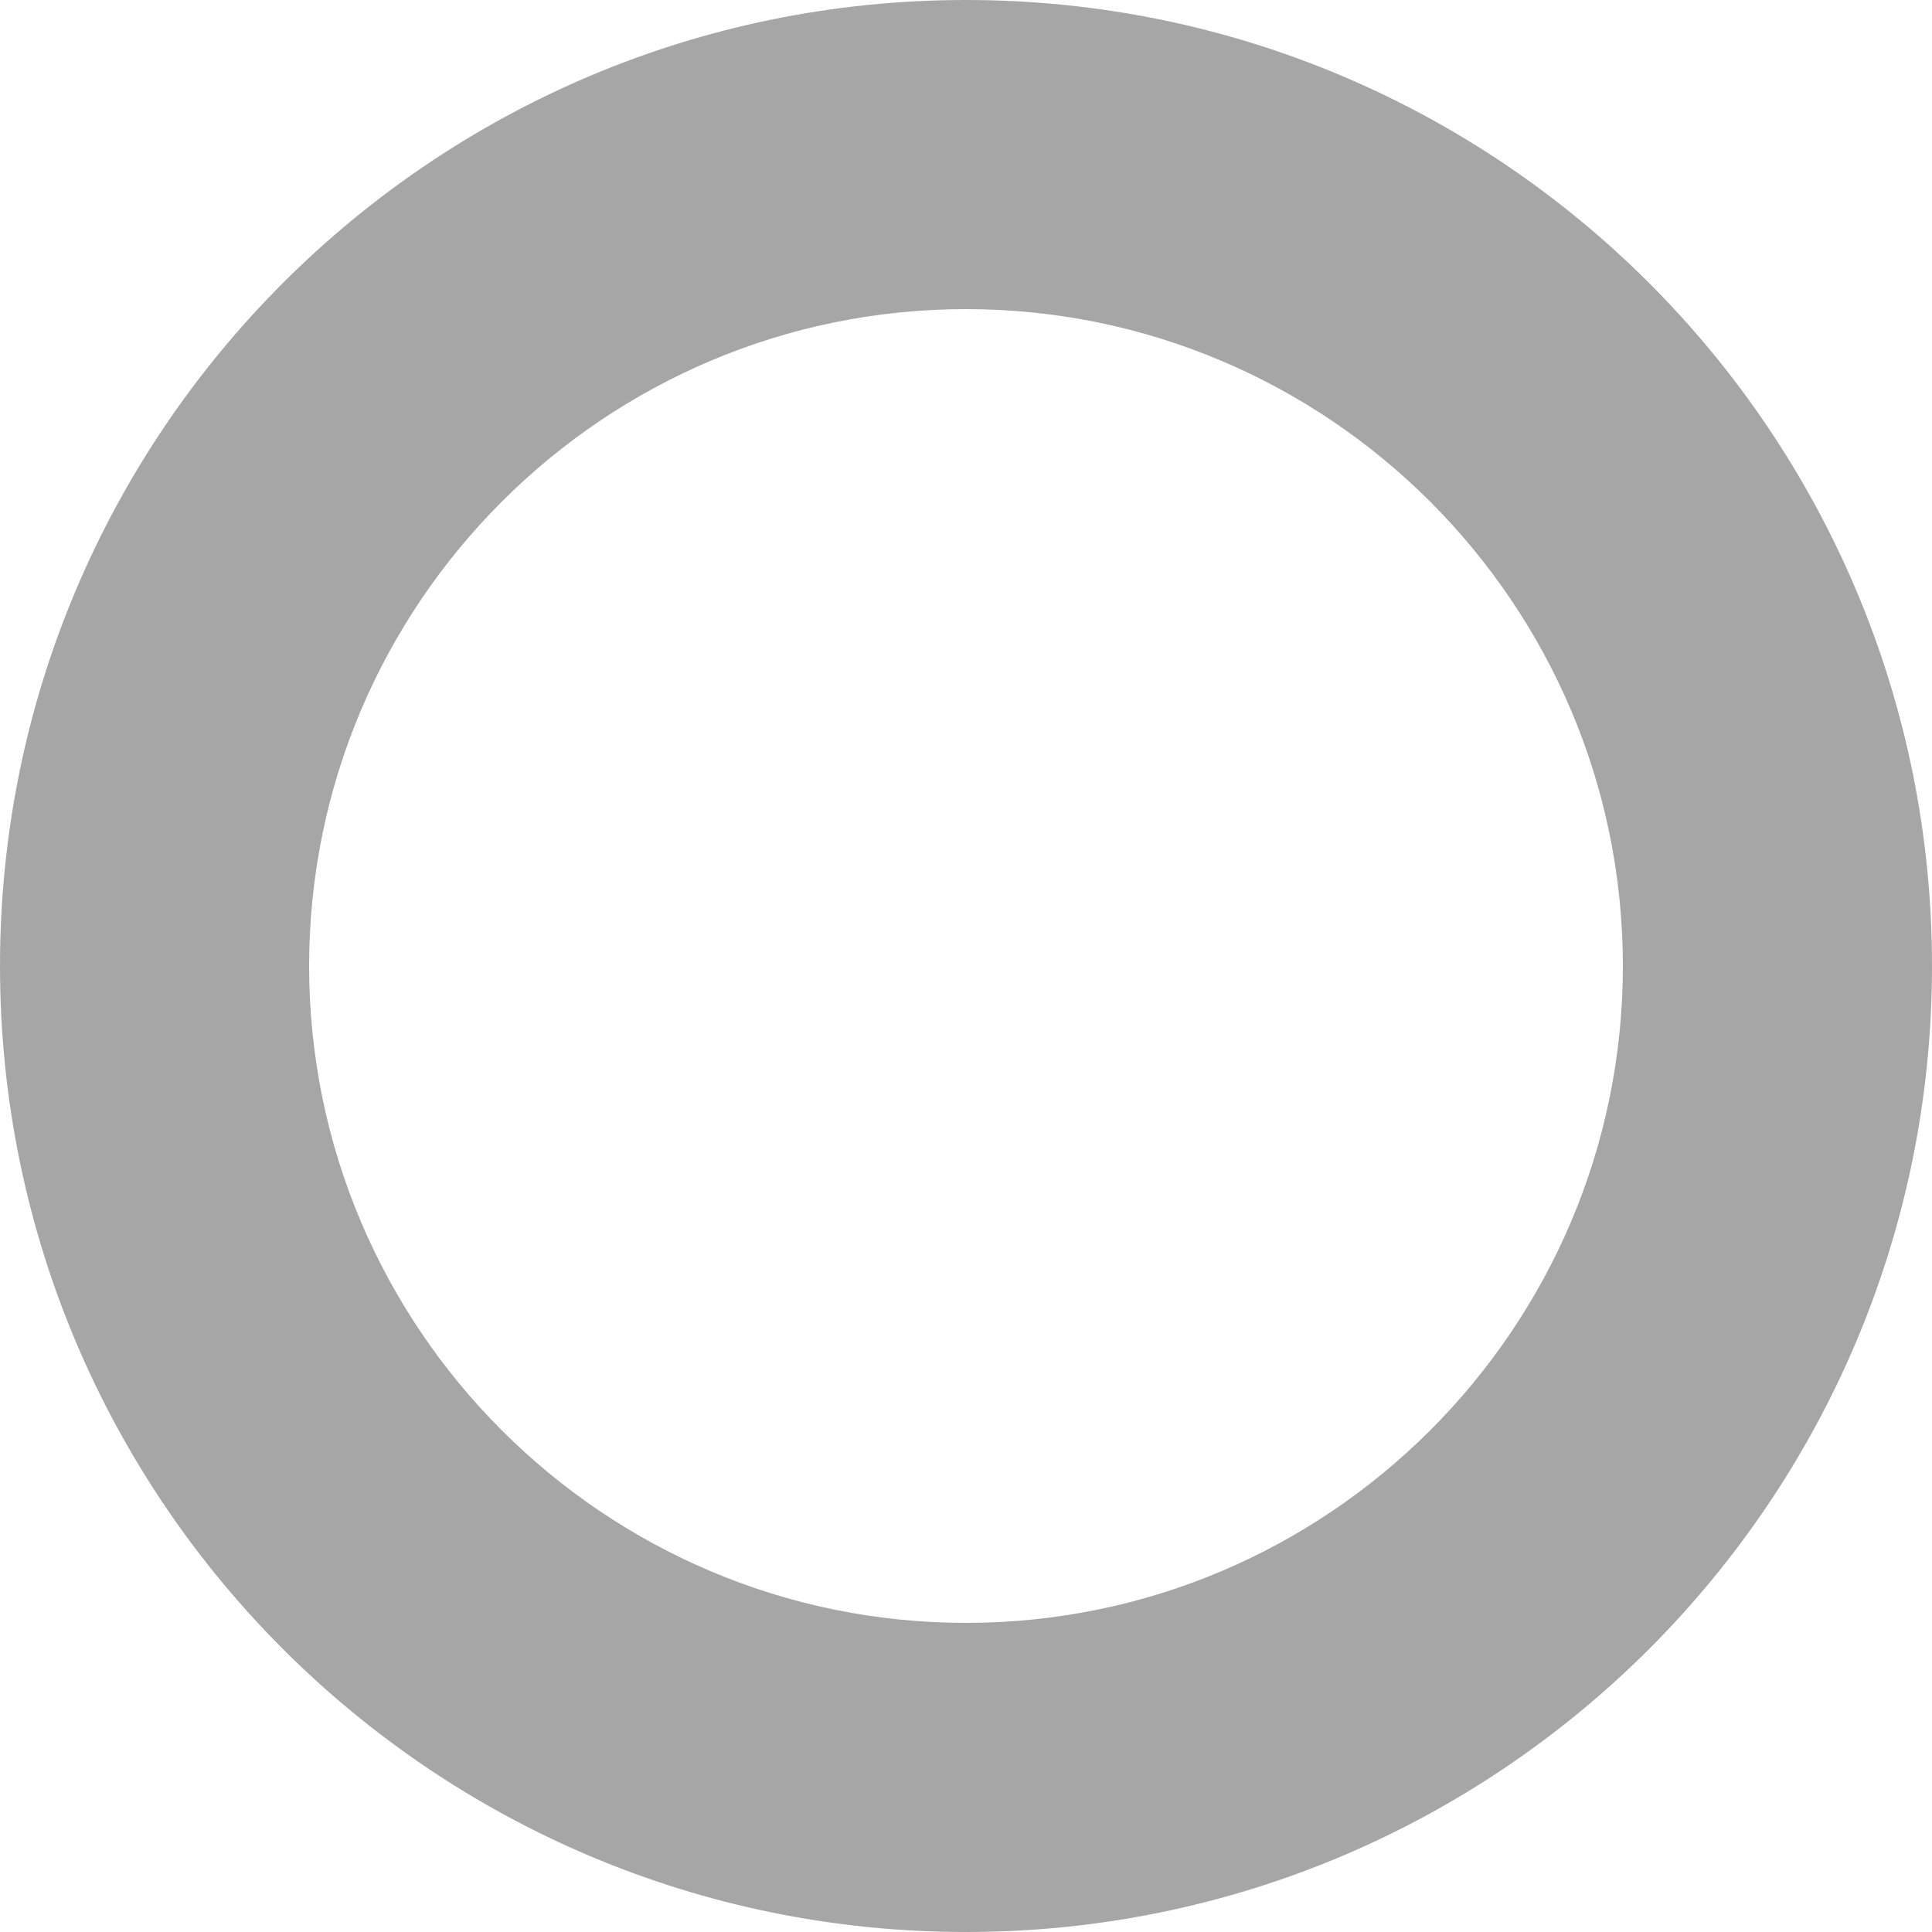
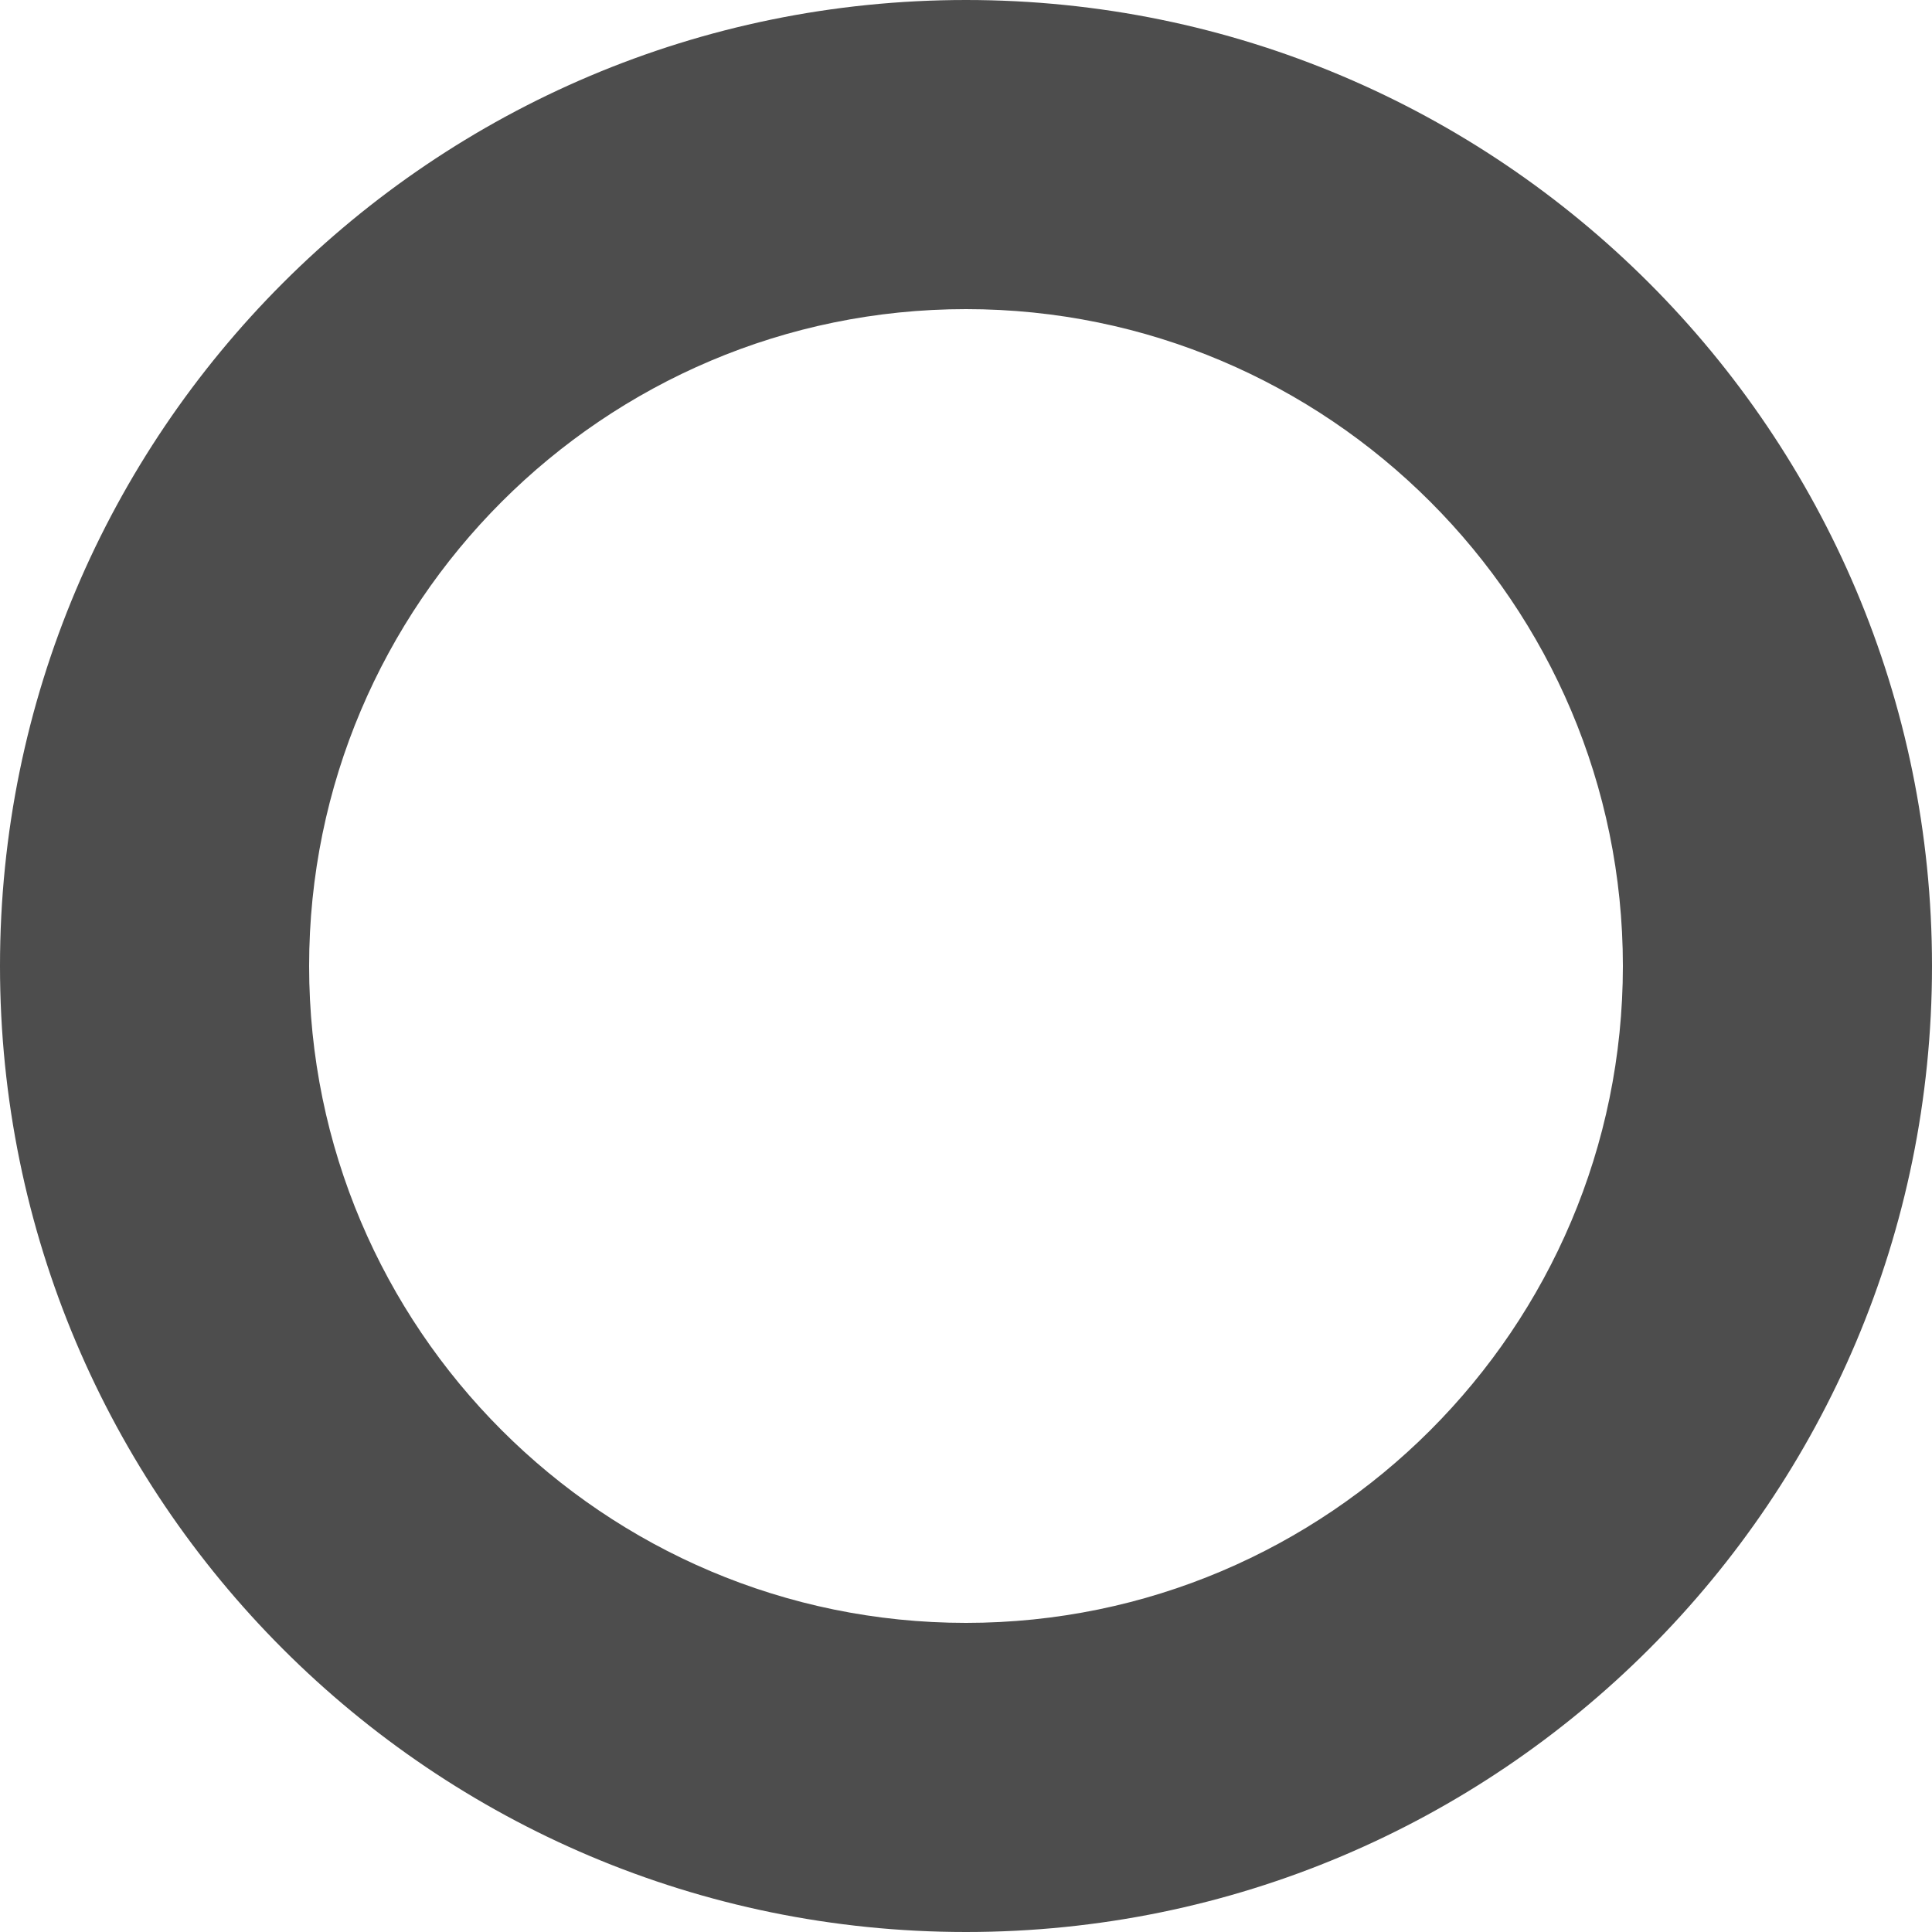
<svg xmlns="http://www.w3.org/2000/svg" width="25" height="25" viewBox="0 0 25 25">
-   <path fill="#A6A6A6" d="M12.5 4c4.687 0 8.5 3.813 8.5 8.5 0 4.687-3.813 8.5-8.5 8.5C7.813 21 4 17.187 4 12.5 4 7.813 7.813 4 12.5 4m0-4C5.597 0 0 5.597 0 12.5S5.597 25 12.5 25 25 19.403 25 12.5 19.403 0 12.5 0z" />
+   <path fill="#4D4D4D" d="M12.5 4c4.687 0 8.5 3.813 8.5 8.5 0 4.687-3.813 8.5-8.5 8.5C7.813 21 4 17.187 4 12.5 4 7.813 7.813 4 12.5 4m0-4C5.597 0 0 5.597 0 12.5S5.597 25 12.5 25 25 19.403 25 12.5 19.403 0 12.5 0z" />
</svg>
